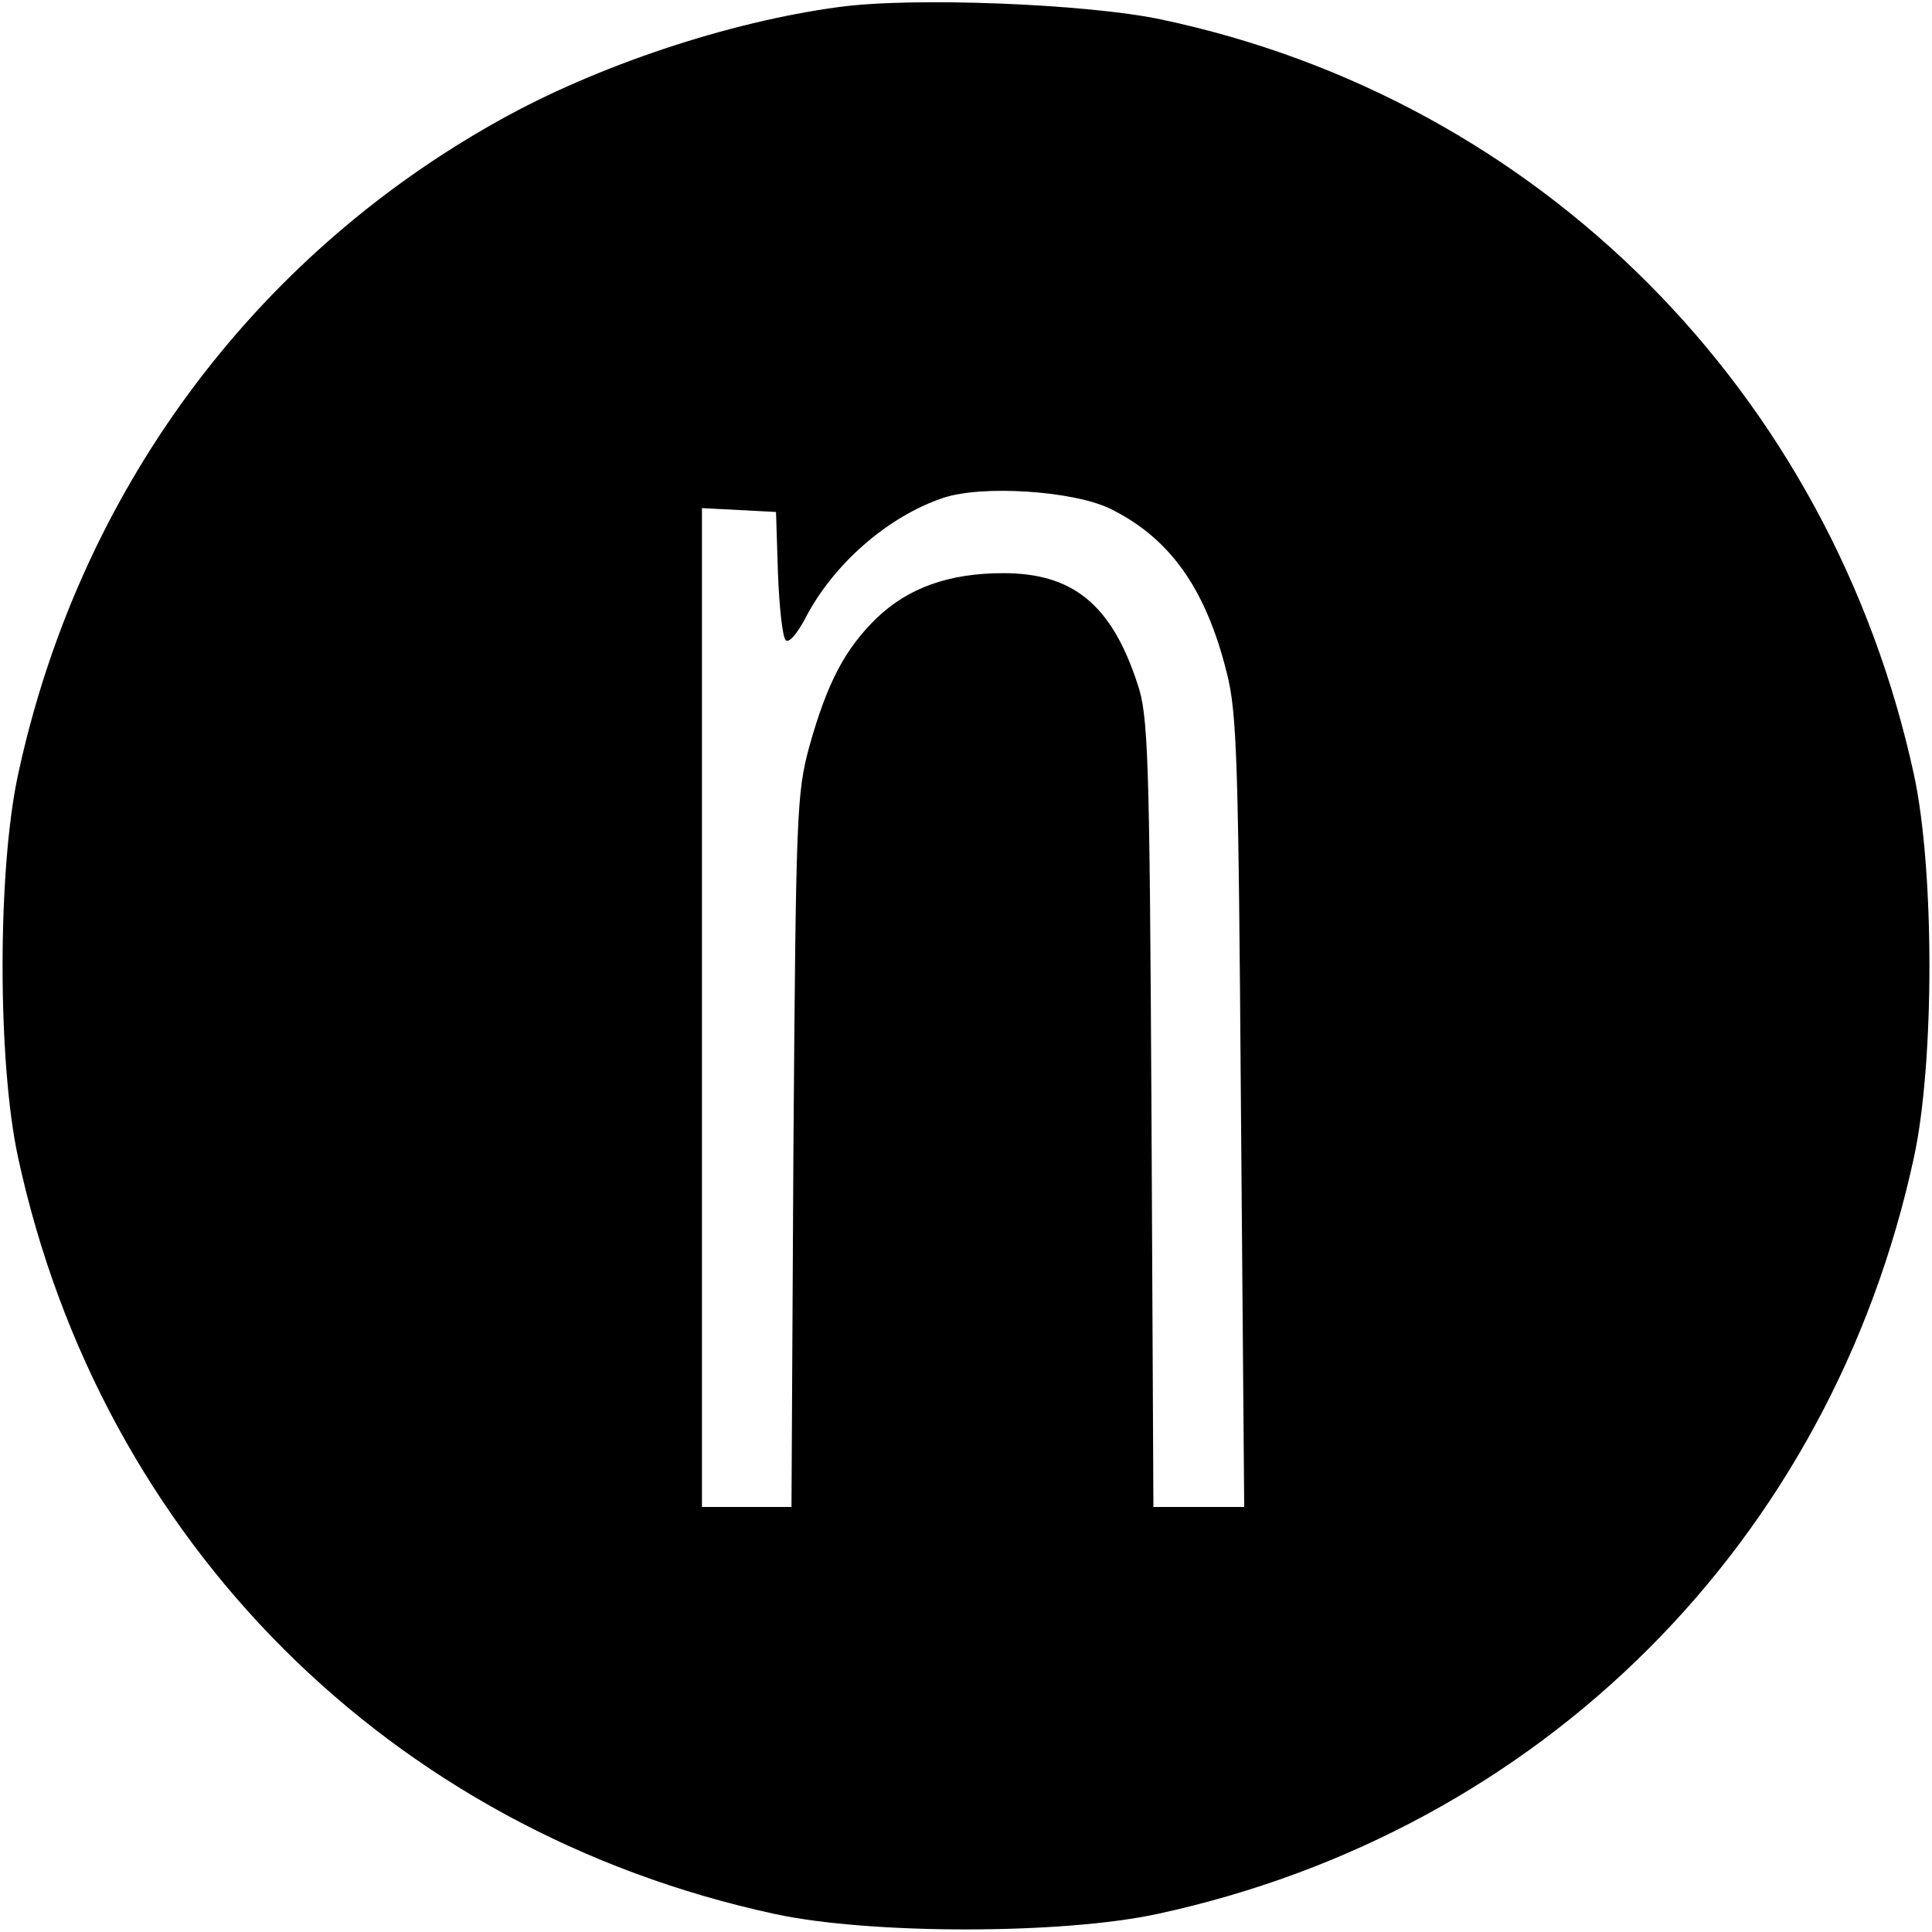
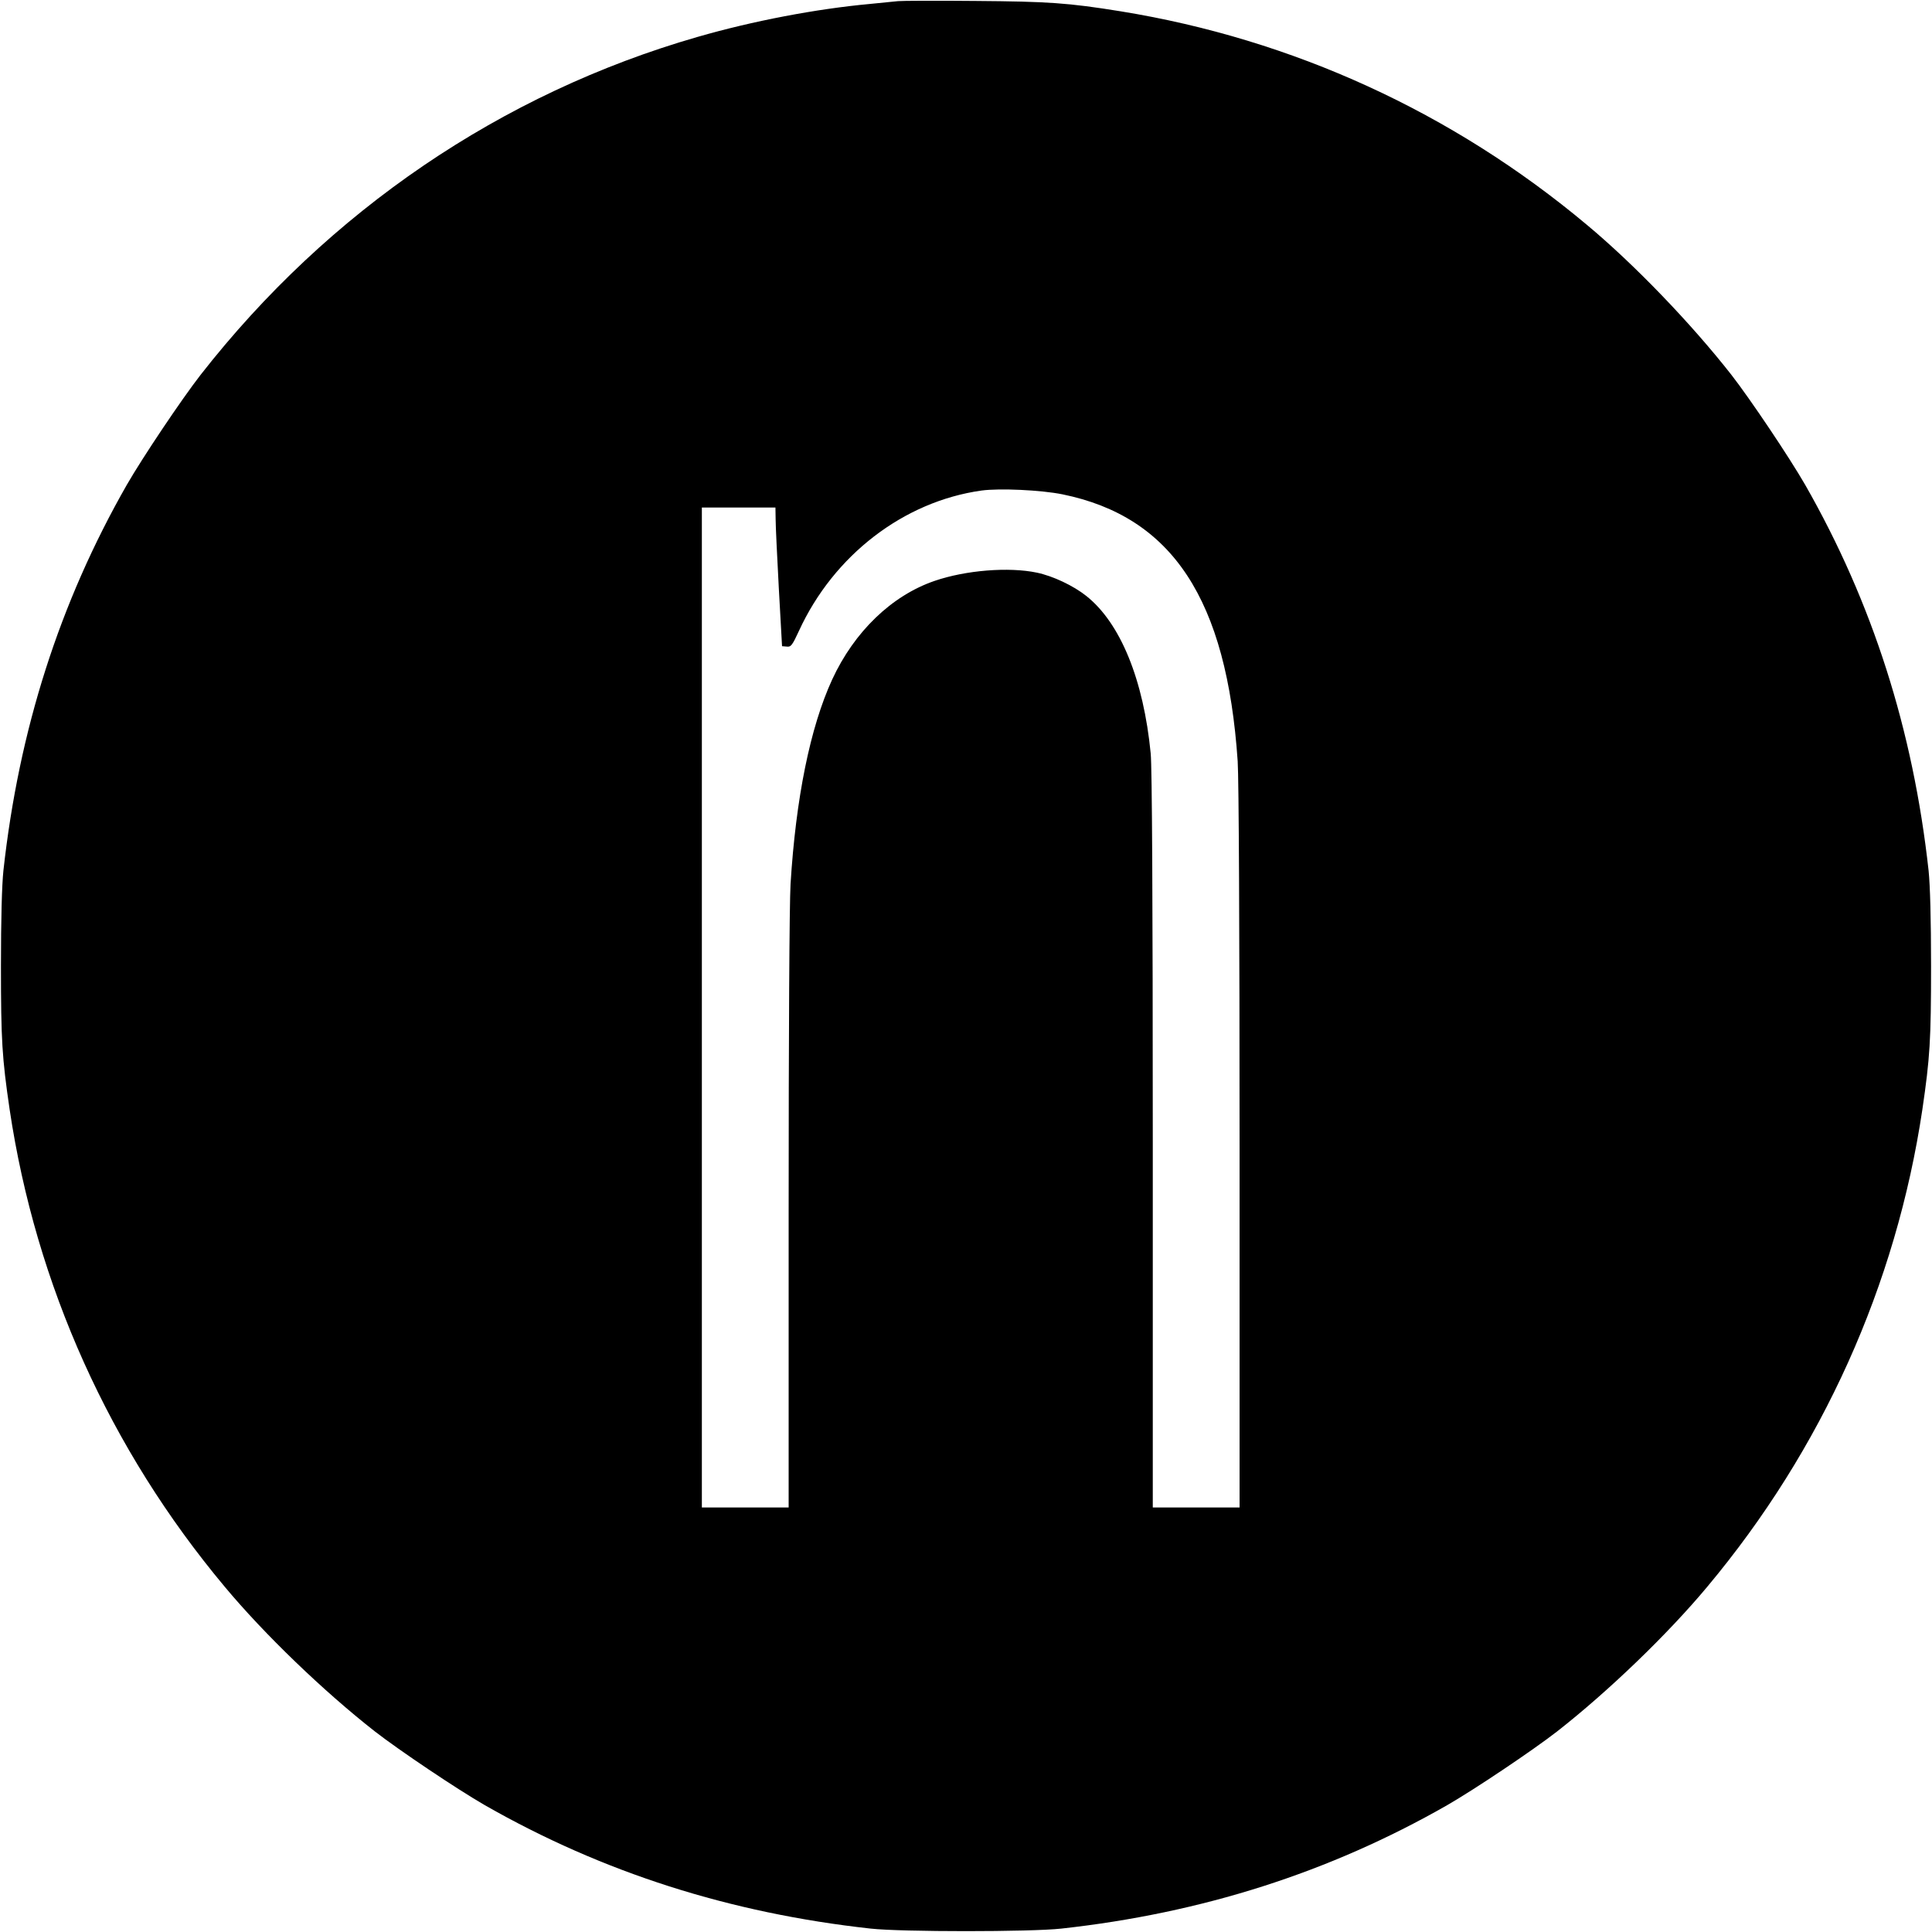
- <svg xmlns="http://www.w3.org/2000/svg" version="1.0" width="300pt" height="300pt" viewBox="0 0 300 300" preserveAspectRatio="xMidYMid meet">
-   <g transform="translate(0,300) scale(0.1,-0.1)" fill="#000000" stroke="none">
-     <path d="M1302 2989 c-171 -23 -375 -91 -527 -176 -384 -214 -653 -579 -747 -1016 -32 -148 -32 -446 0 -594 129 -597 578 -1046 1175 -1175 148 -32 446 -32 594 0 597 129 1046 578 1175 1175 32 148 32 446 0 594 -129 594 -581 1049 -1170 1173 -114 24 -385 35 -500 19z m420 -778 c93 -45 150 -123 183 -256 16 -62 18 -140 22 -683 l5 -612 -71 0 -70 0 -3 613 c-3 558 -5 617 -22 666 -40 122 -100 171 -208 171 -85 0 -148 -23 -197 -70 -49 -48 -76 -99 -104 -198 -20 -74 -21 -100 -25 -629 l-3 -553 -70 0 -69 0 0 775 0 776 58 -3 57 -3 3 -95 c2 -52 7 -99 12 -104 5 -5 17 9 30 33 43 84 128 159 215 188 60 20 199 11 257 -16z" />
+ <svg xmlns="http://www.w3.org/2000/svg" version="1.0" width="1024pt" height="1024pt" viewBox="0 0 1024 1024" preserveAspectRatio="xMidYMid meet">
+   <g transform="translate(0,1024) scale(0.1,-0.1)" fill="#000000" stroke="none">
+     <path d="M4760 10234 c-19 -2 -87 -9 -150 -15 -283 -26 -620 -90 -914 -175 -1038 -299 -1954 -922 -2633 -1791 -101 -130 -307 -437 -391 -583 -357 -625 -572 -1300 -654 -2045 -8 -78 -13 -255 -13 -505 0 -394 6 -487 46 -760 139 -931 531 -1802 1140 -2530 210 -252 524 -554 796 -767 130 -101 437 -307 583 -391 625 -357 1300 -572 2045 -654 163 -18 847 -18 1010 0 745 82 1420 297 2045 654 146 84 453 290 583 391 272 213 586 515 796 767 609 728 1001 1599 1140 2530 40 273 46 366 46 760 0 250 -5 427 -13 505 -82 745 -297 1420 -654 2045 -84 146 -290 453 -391 583 -213 272 -515 586 -767 796 -712 596 -1558 983 -2470 1131 -279 45 -384 52 -770 55 -206 2 -391 1 -410 -1z m871 -2614 c583 -119 871 -557 929 -1415 6 -92 10 -880 10 -2052 l0 -1903 -230 0 -230 0 0 1943 c0 1297 -4 1980 -11 2053 -38 391 -160 691 -341 835 -69 55 -177 106 -263 124 -149 31 -376 13 -542 -44 -227 -78 -425 -269 -542 -522 -117 -254 -193 -630 -221 -1086 -6 -105 -10 -783 -10 -1738 l0 -1565 -230 0 -230 0 0 2650 0 2650 195 0 195 0 1 -62 c0 -35 8 -200 17 -368 l17 -305 25 -2 c22 -3 29 6 65 84 184 400 554 685 967 743 95 13 315 3 429 -20z" />
  </g>
</svg>
